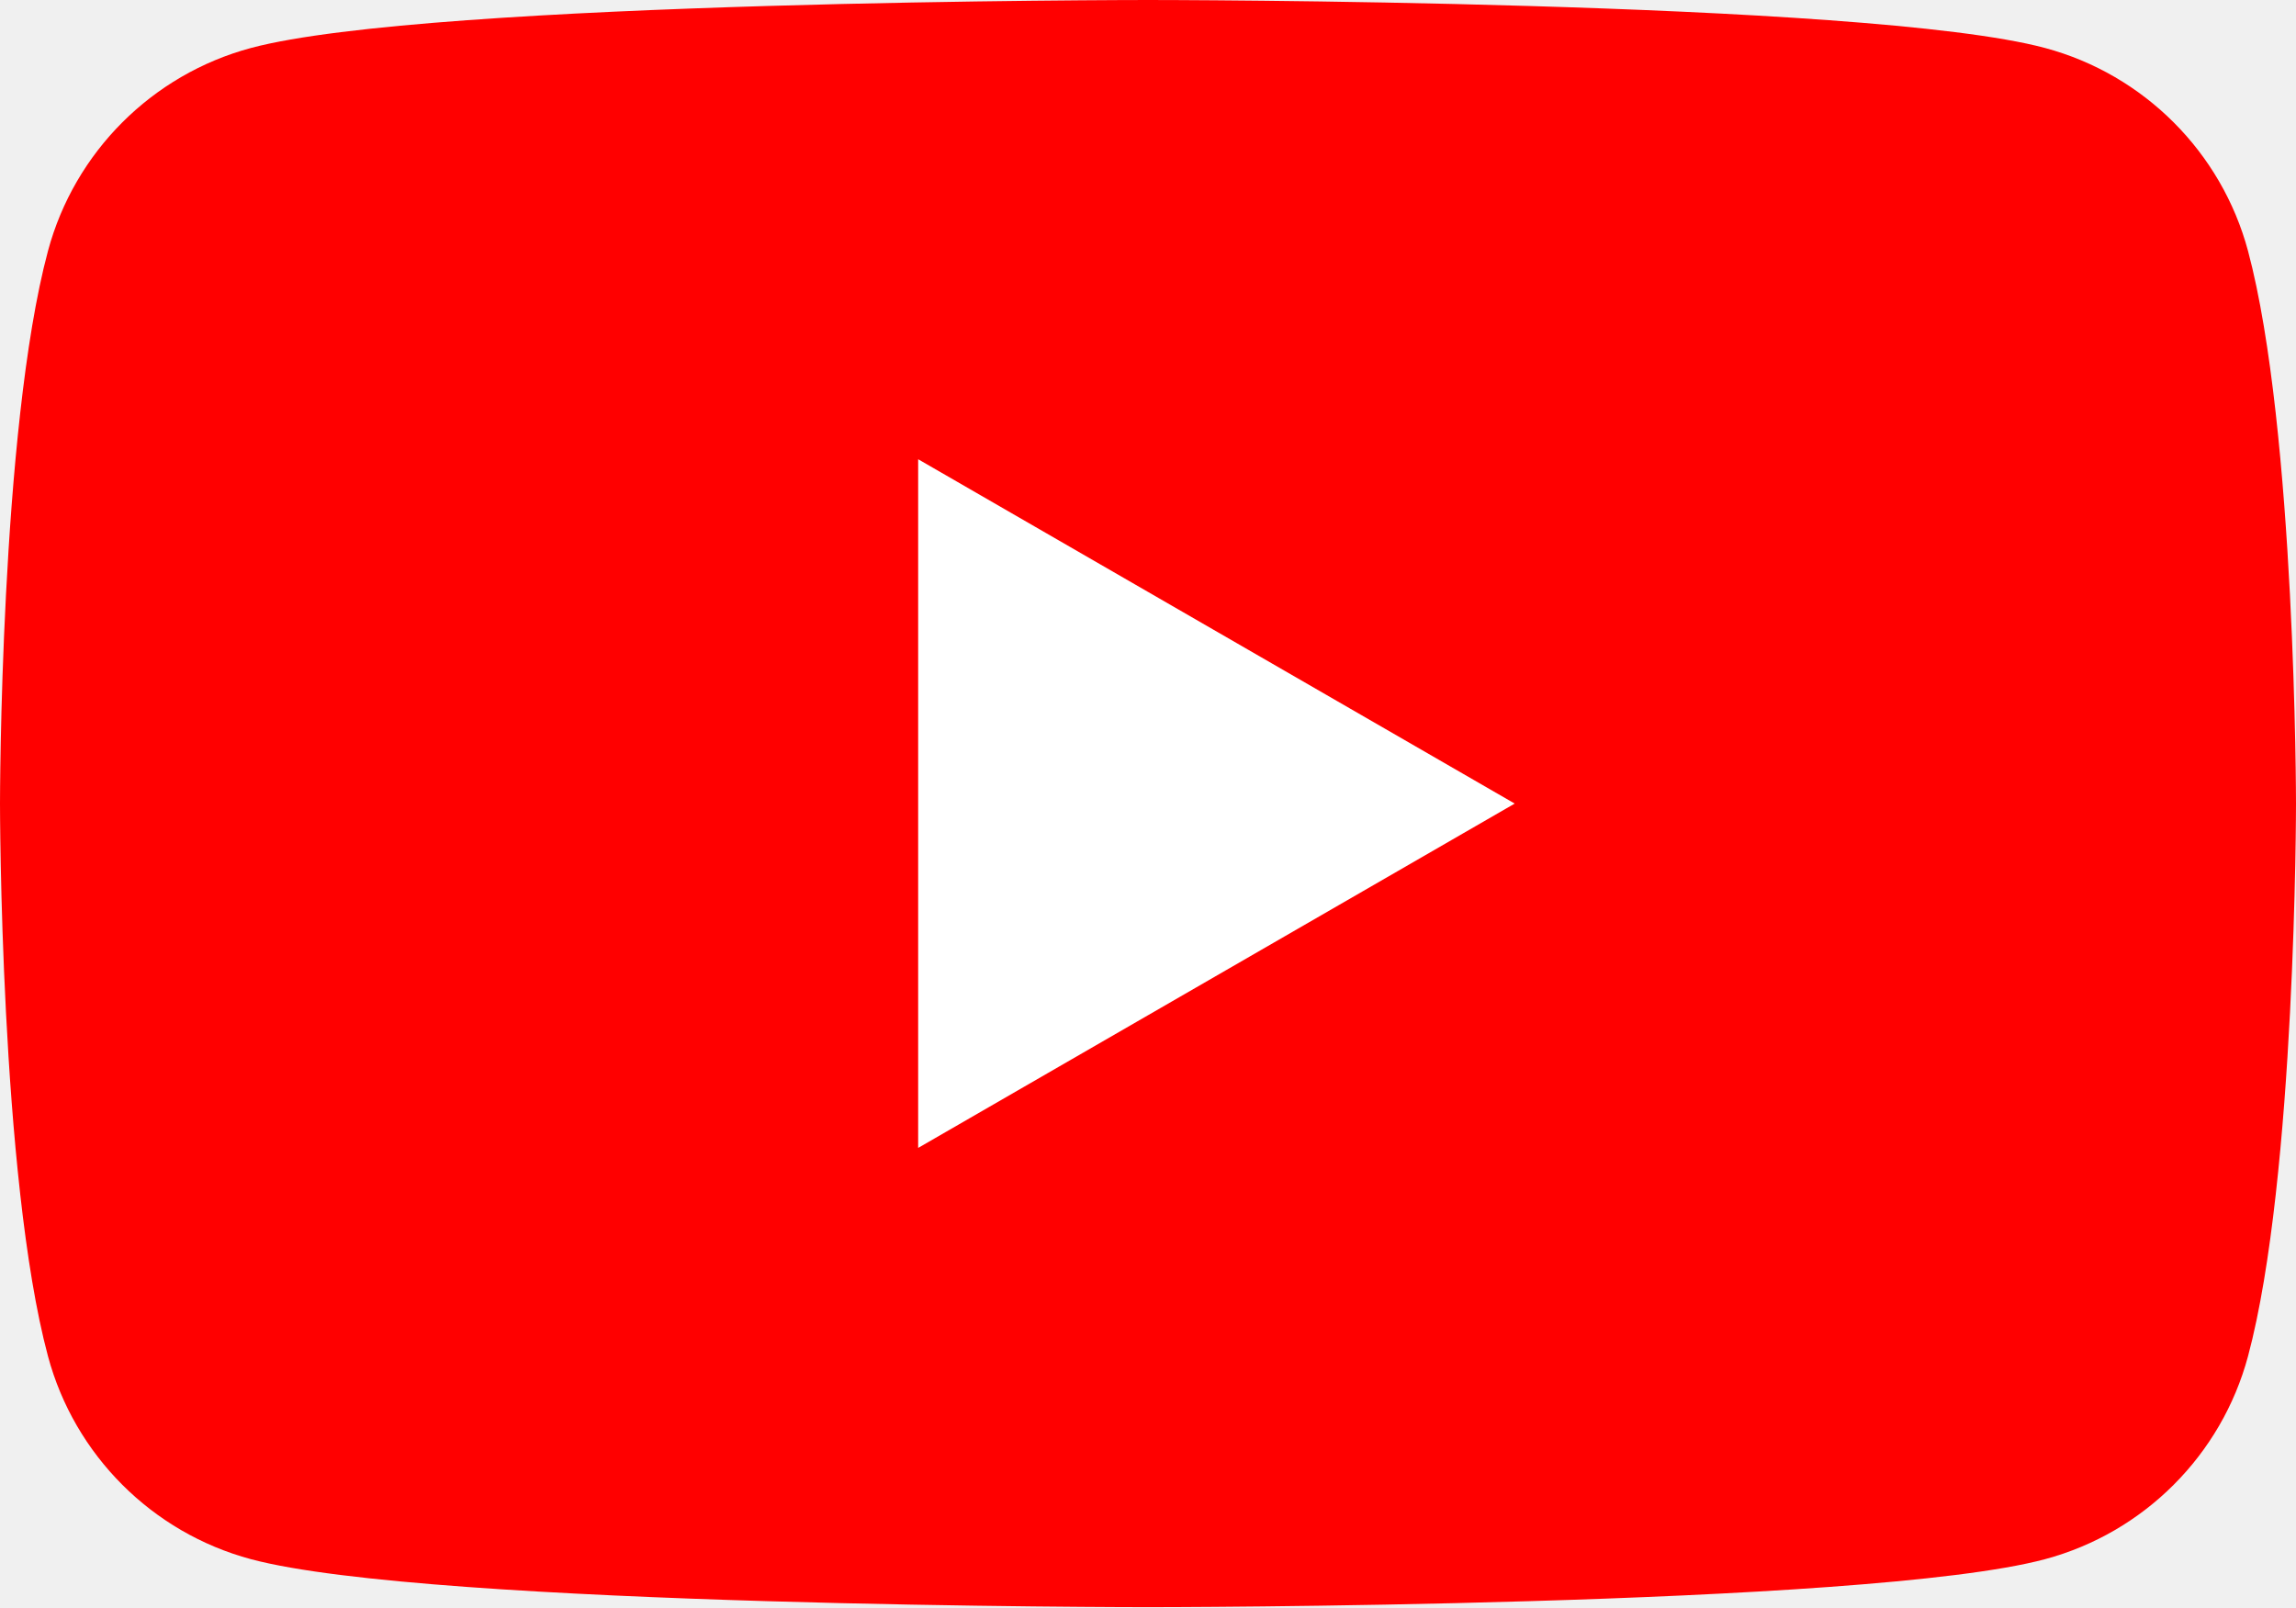
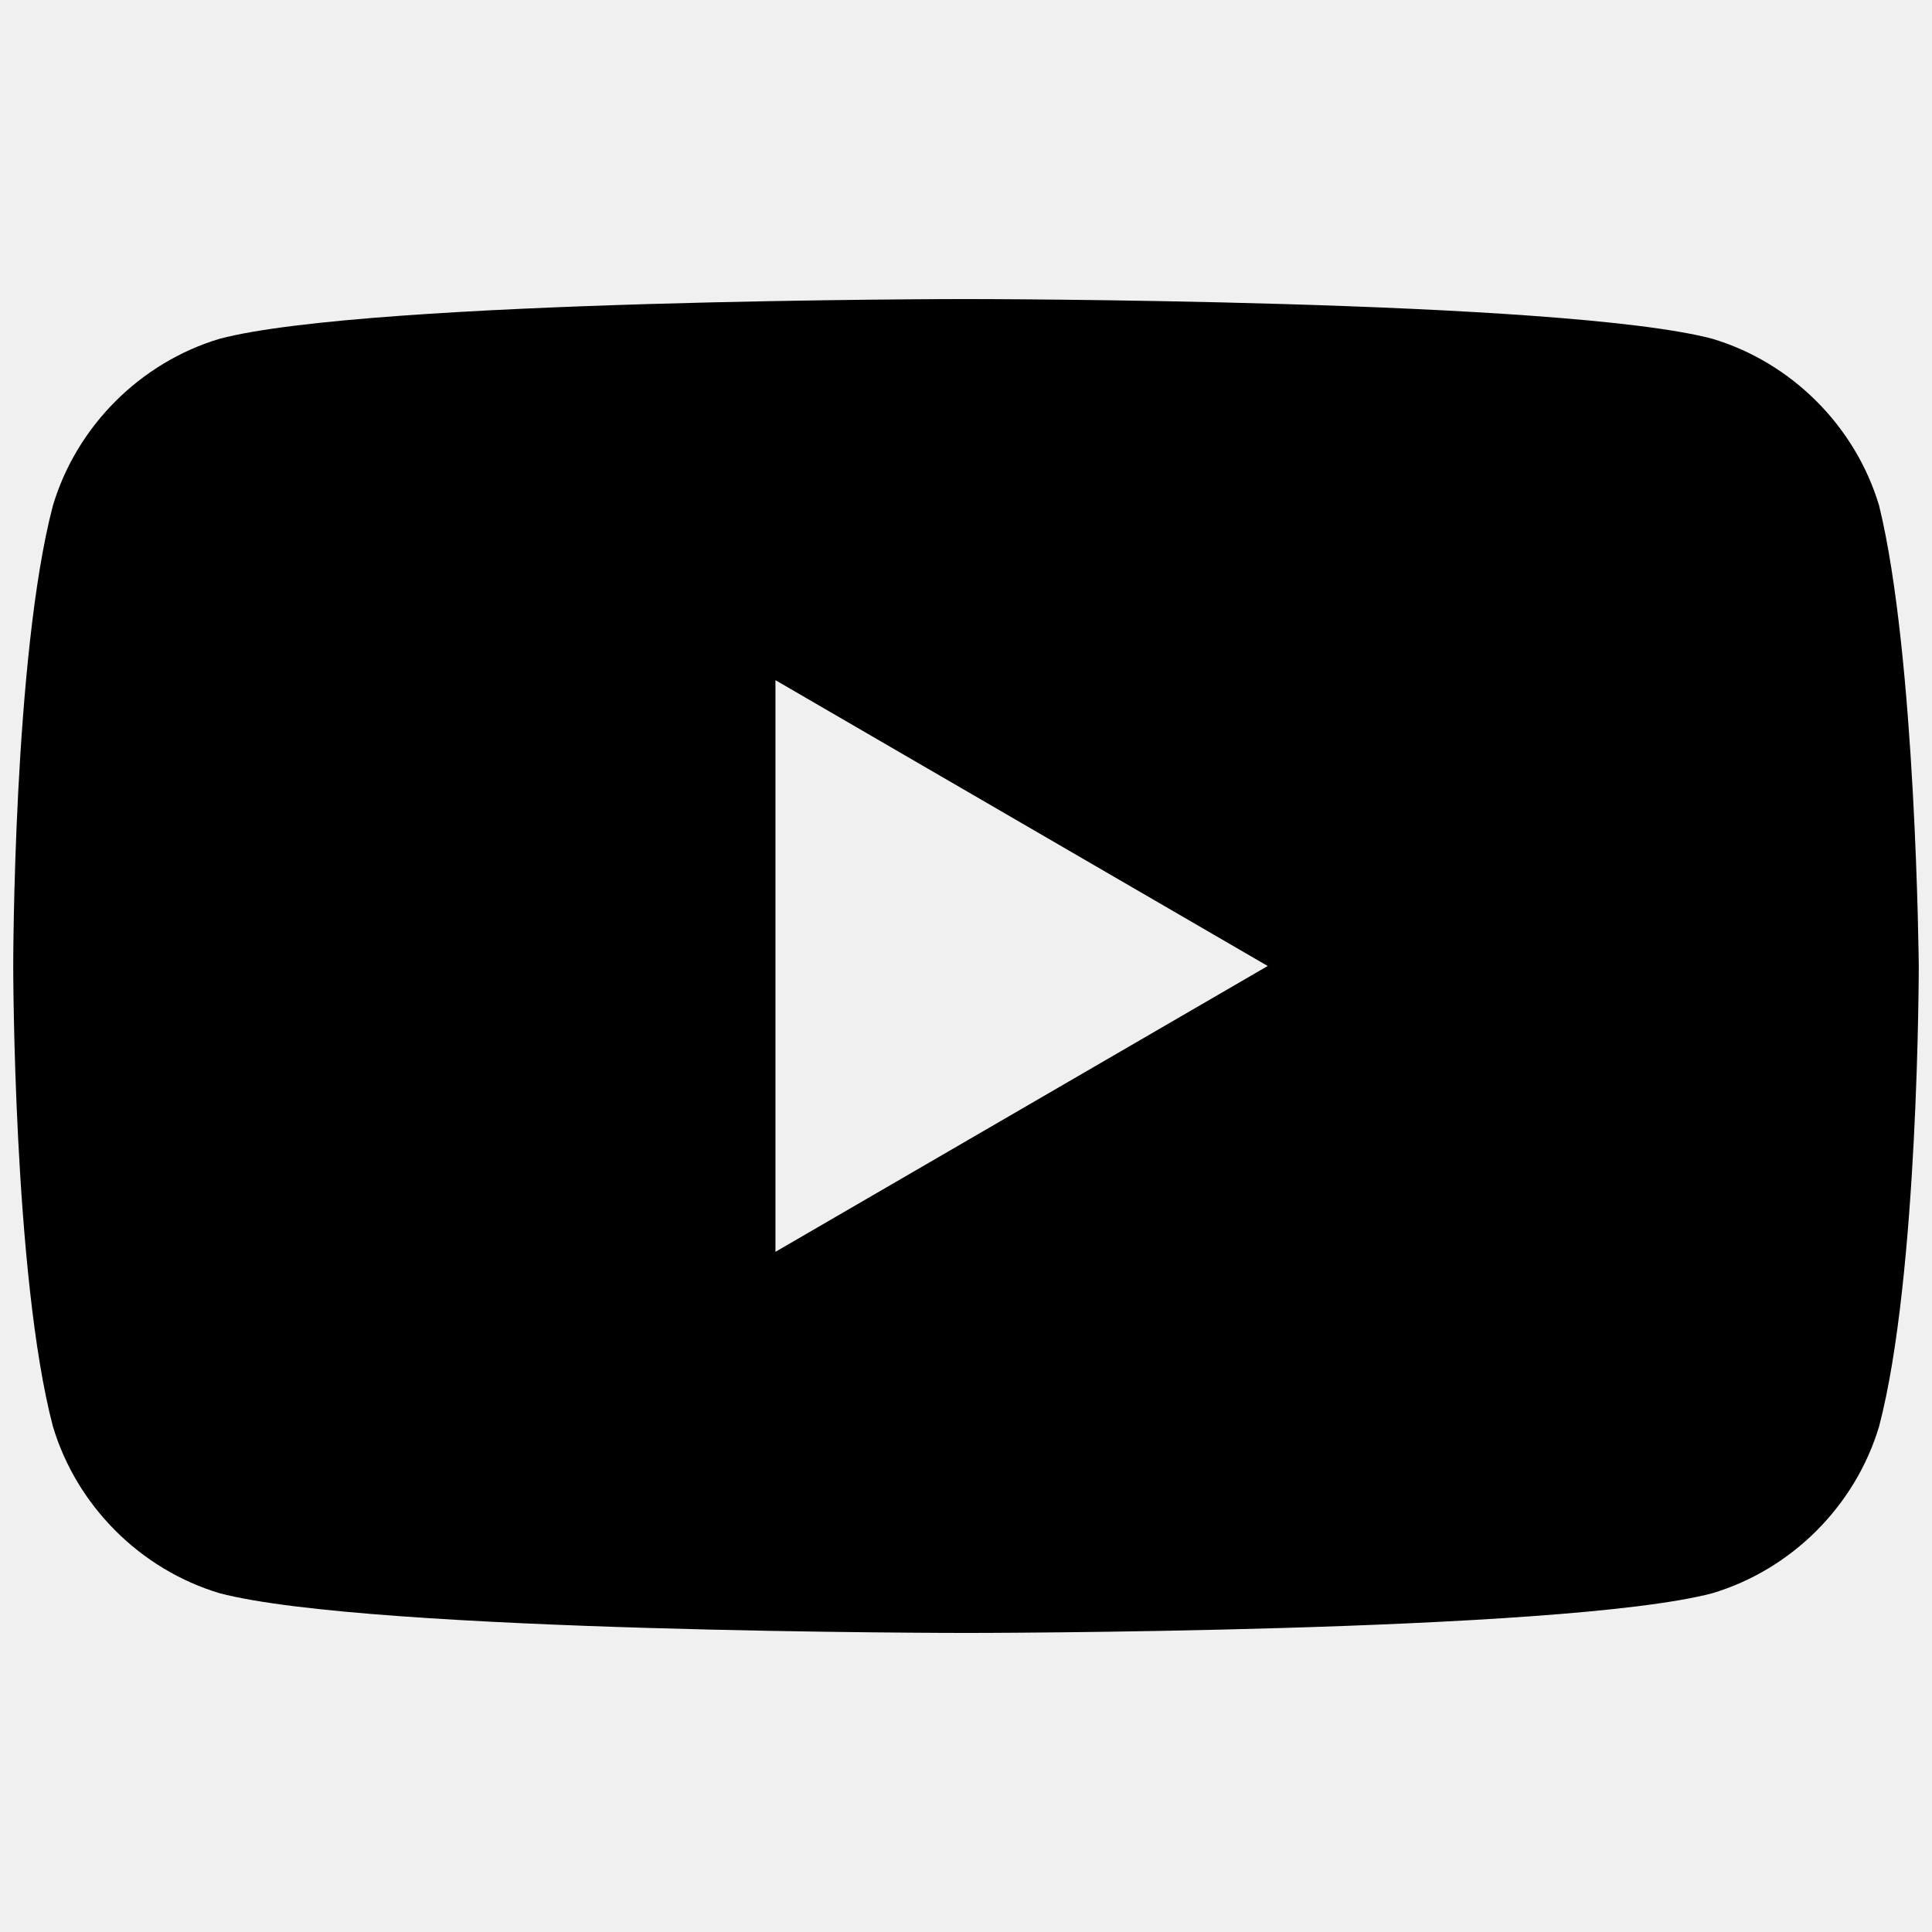
- <svg xmlns="http://www.w3.org/2000/svg" width="24" height="24" fill-rule="evenodd" clip-rule="evenodd" viewBox="0 0 28.57  20" focusable="false" style="pointer-events: none; display: block; width: 100%; height: 100%;">
-   <path d="M27.973 3.123C27.643 1.893 26.677 0.927 25.447 0.597C23.22 2.24288e-07 14.285 0 14.285 0C14.285 0 5.35 2.24288e-07 3.123 0.597C1.893 0.927 0.927 1.893 0.597 3.123C2.24288e-07 5.35 0 10 0 10C0 10 2.24288e-07 14.65 0.597 16.877C0.927 18.107 1.893 19.073 3.123 19.403C5.35 20 14.285 20 14.285 20C14.285 20 23.22 20 25.447 19.403C26.677 19.073 27.643 18.107 27.973 16.877C28.57 14.65 28.57 10 28.57 10C28.57 10 28.568 5.35 27.973 3.123Z" fill="#FF0000" />
-   <path d="M11.425 14.285L18.848 10L11.425 5.715V14.285Z" fill="white" />
+ <svg xmlns="http://www.w3.org/2000/svg" version="1.1" id="Layer_1" focusable="false" x="0px" y="0px" viewBox="0 0 73 73" style="enable-background:new 0 0 73 73;" xml:space="preserve">
+   <path d="M71,19.1c-0.9-3-3.3-5.4-6.3-6.3c-5.7-1.5-28.2-1.5-28.2-1.5s-22.5,0-28.2,1.5c-3,0.9-5.4,3.3-6.3,6.3  c-1.5,5.7-1.5,17.4-1.5,17.4s0,11.7,1.5,17.4c0.9,3,3.3,5.4,6.3,6.3c5.7,1.5,28.2,1.5,28.2,1.5s22.5,0,28.2-1.5  c3-0.9,5.4-3.3,6.3-6.3c1.5-5.7,1.5-17.4,1.5-17.4S72.4,24.8,71,19.1z M29.3,47.3V25.7l18.6,10.8L29.3,47.3z" />
</svg>
